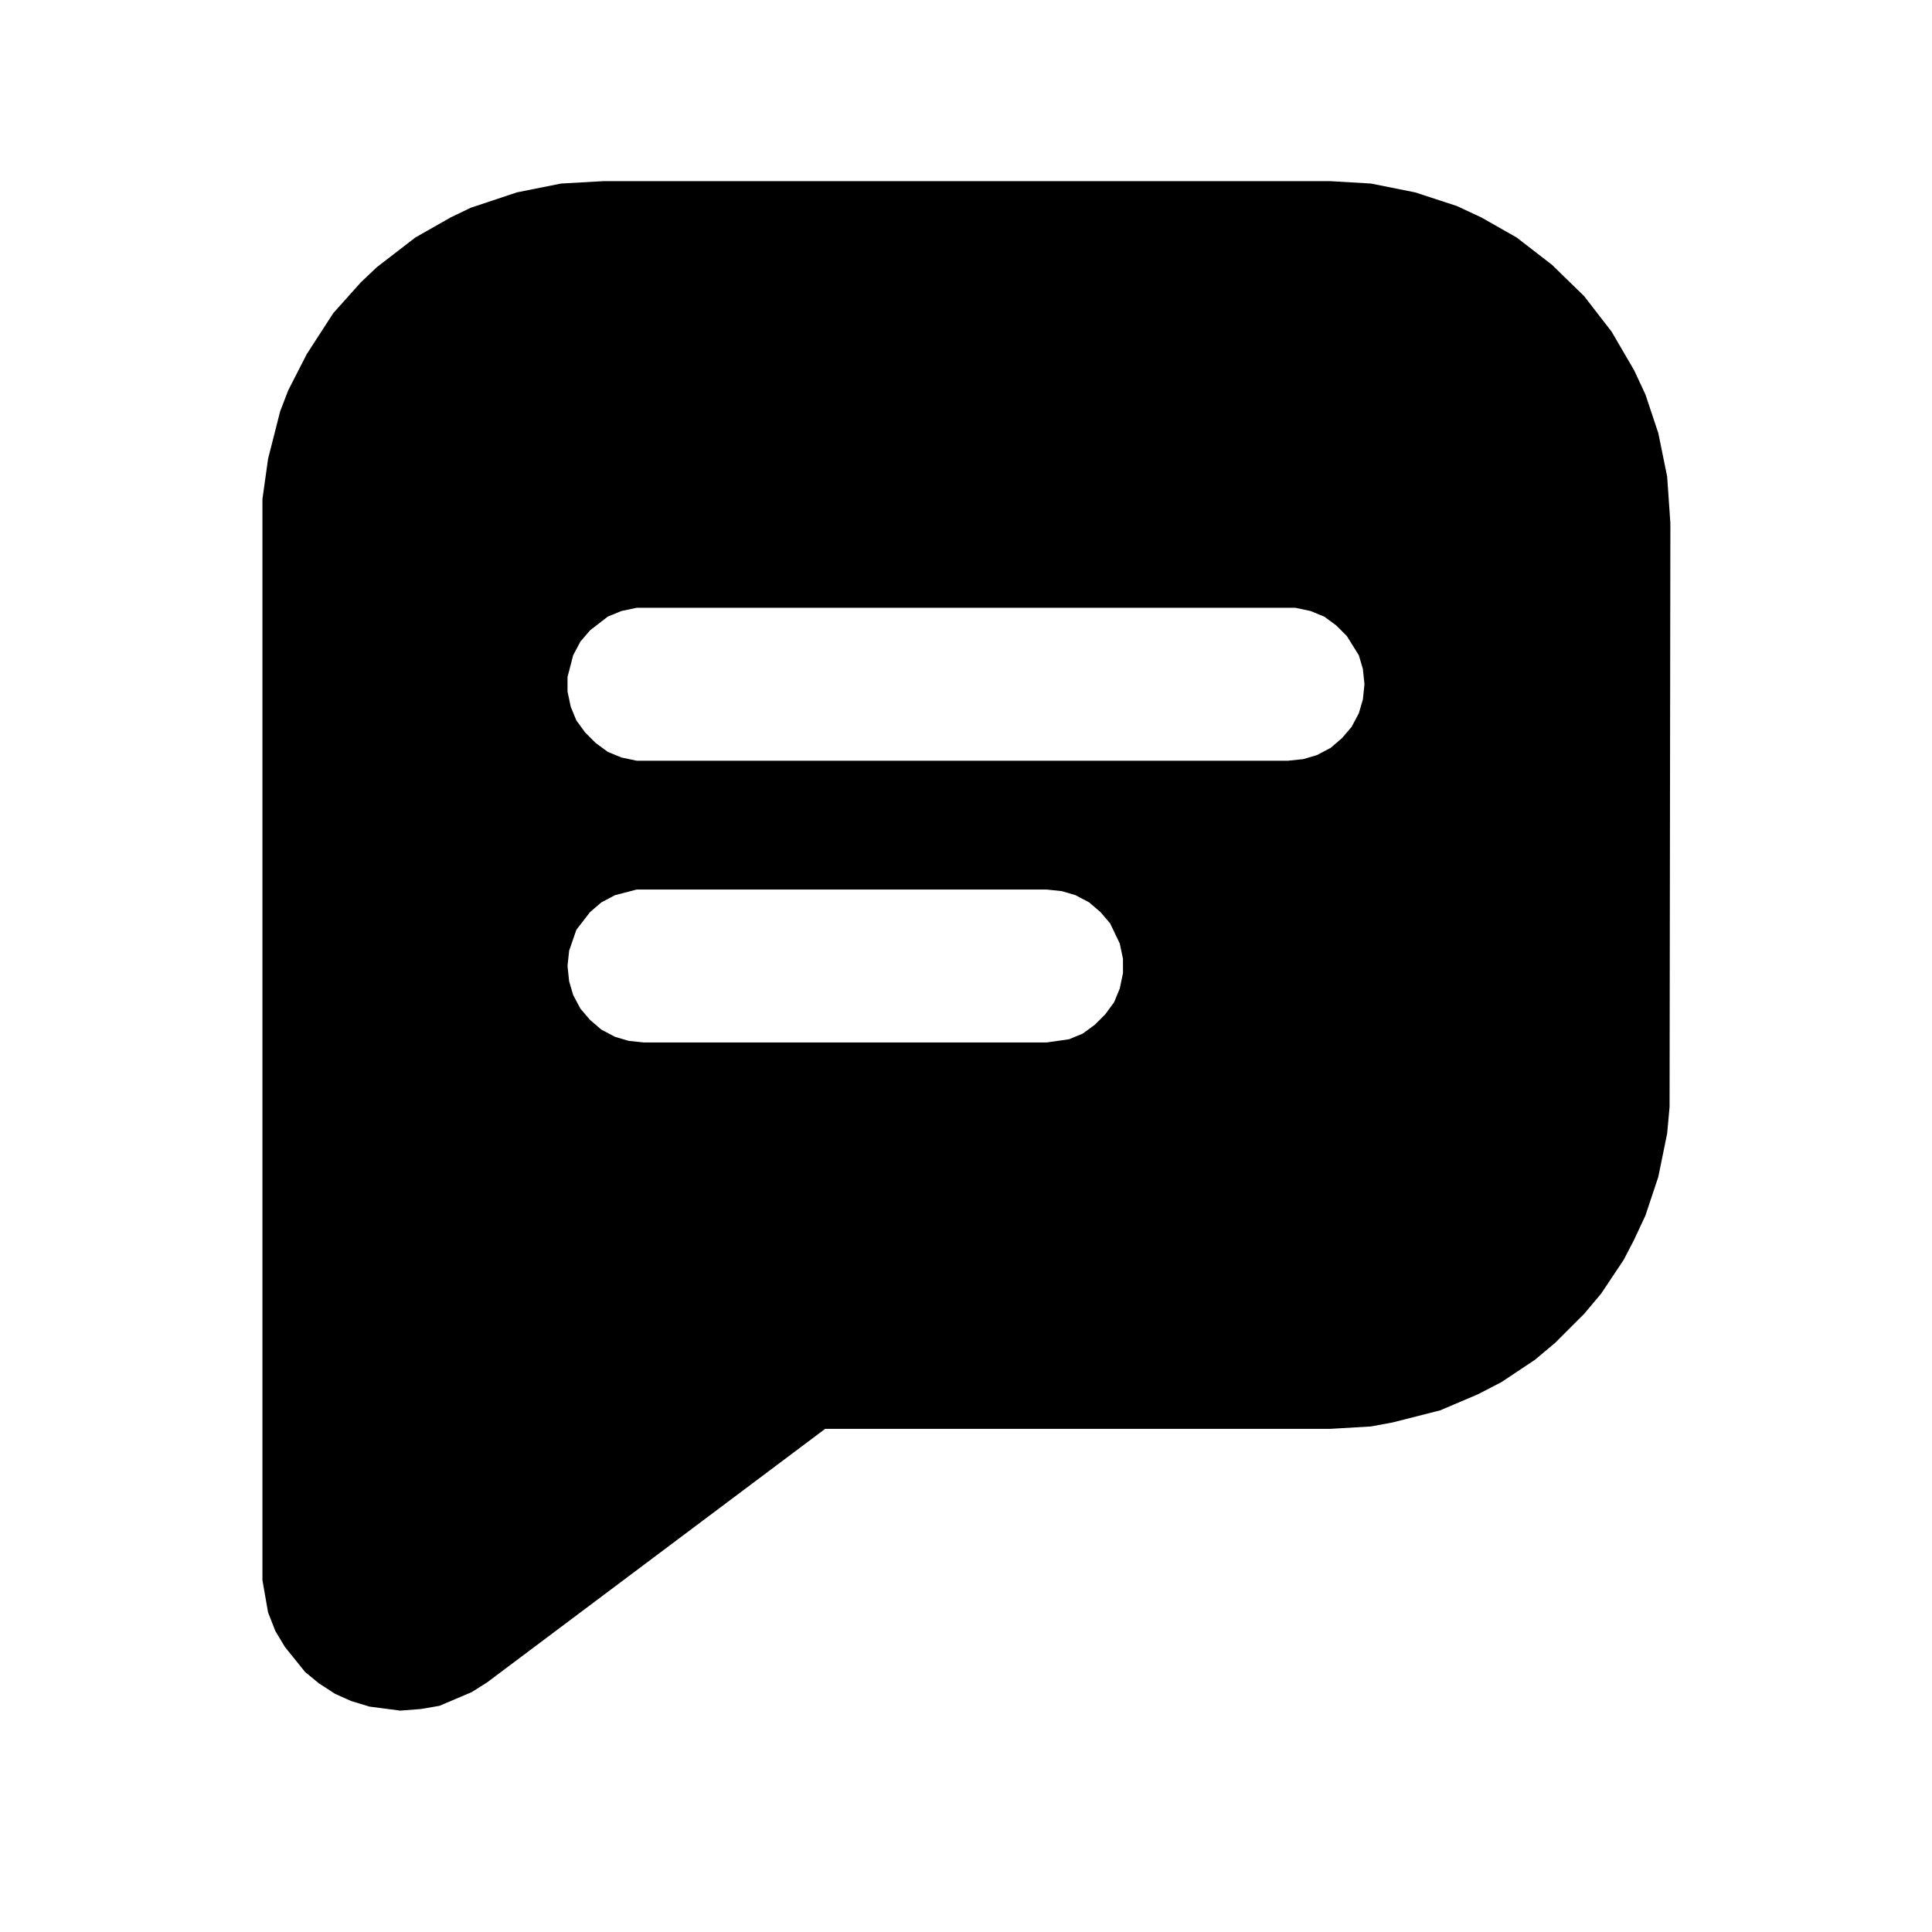
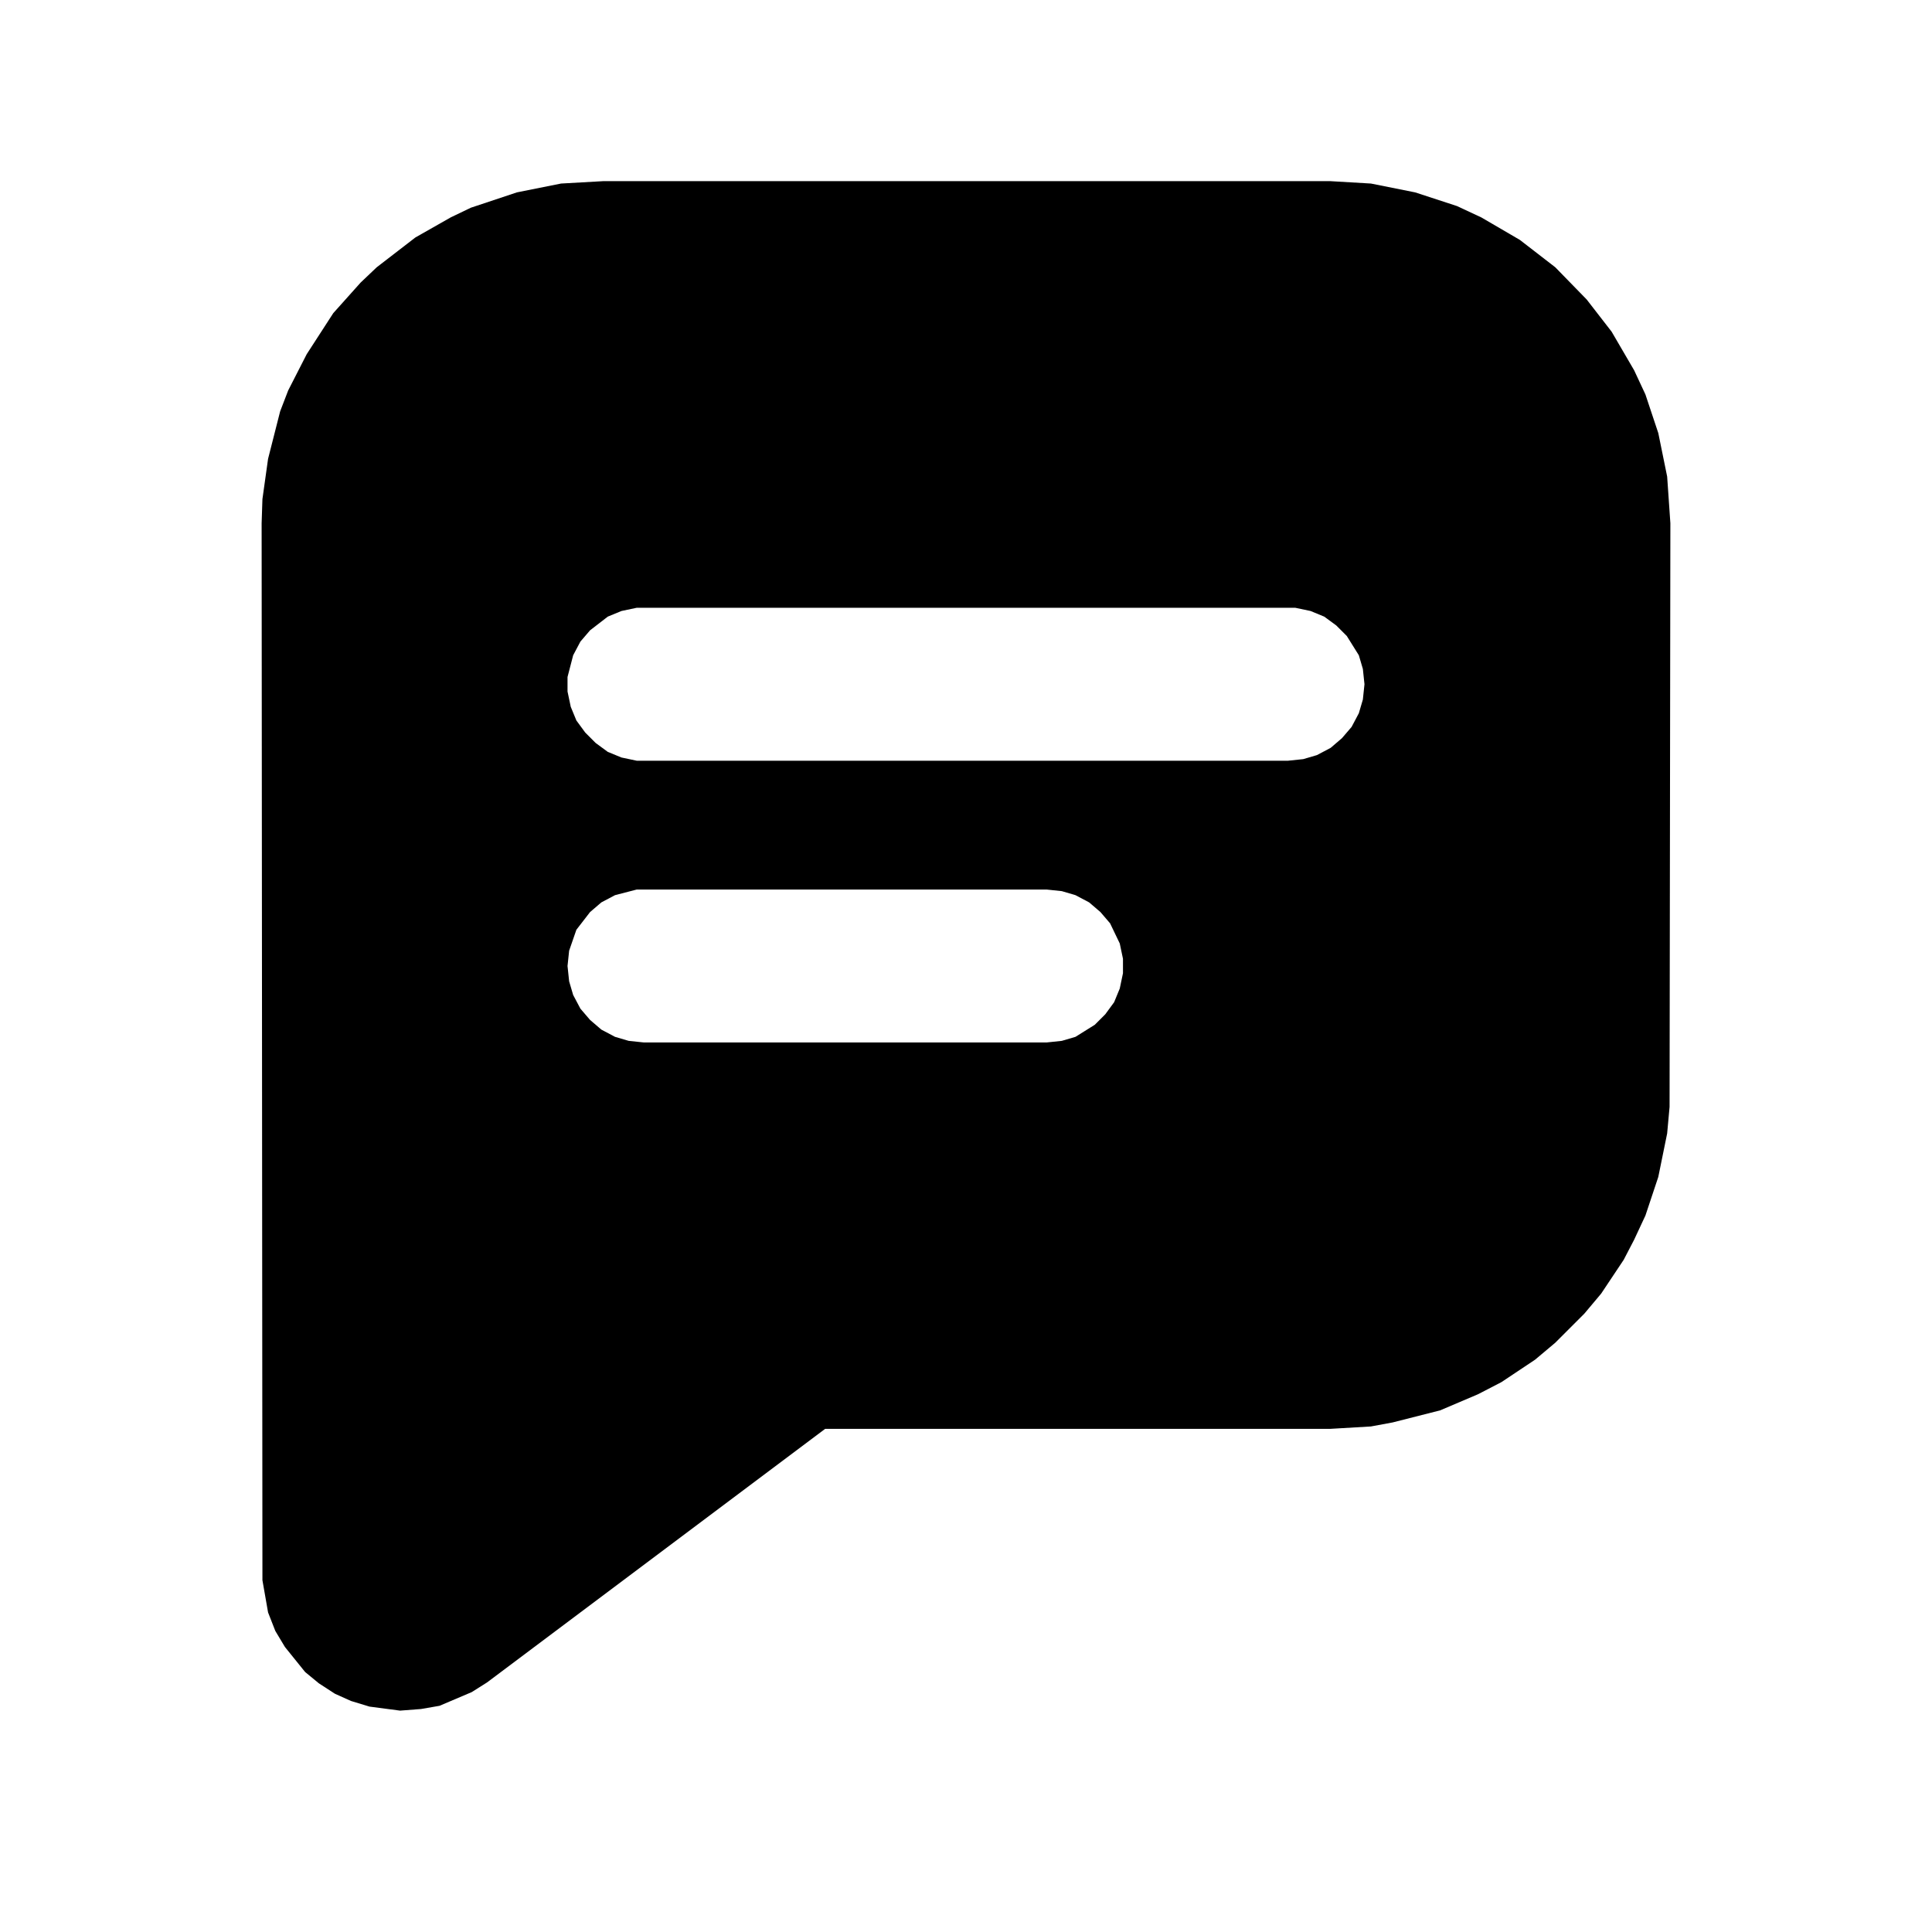
<svg xmlns="http://www.w3.org/2000/svg" viewBox="0 0 24 24" width="24" height="24" color="currentColor">
-   <path d="M3.26 6.20L3.26 19.63L3.33 20.03L3.42 20.26L3.54 20.46L3.79 20.77L3.96 20.91L4.16 21.04L4.36 21.13L4.59 21.20L4.97 21.25L5.23 21.23L5.46 21.19L5.86 21.02L6.05 20.90L10.25 17.75L16.52 17.75L17.03 17.72L17.30 17.67L17.89 17.52L18.36 17.32L18.65 17.17L19.07 16.89L19.32 16.68L19.68 16.32L19.89 16.07L20.17 15.65L20.30 15.40L20.44 15.10L20.60 14.62L20.71 14.08L20.74 13.75L20.75 6.50L20.71 5.92L20.60 5.38L20.44 4.90L20.30 4.60L20.02 4.12L19.68 3.68L19.28 3.29L18.84 2.95L18.40 2.70L18.10 2.56L17.58 2.39L17.03 2.28L16.52 2.25L7.50 2.25L6.97 2.28L6.42 2.39L5.85 2.58L5.60 2.70L5.16 2.95L4.68 3.32L4.48 3.51L4.14 3.89L3.81 4.40L3.58 4.85L3.48 5.11L3.33 5.70ZM16 9.45L7.91 9.45L7.72 9.41L7.55 9.34L7.40 9.23L7.27 9.10L7.16 8.95L7.09 8.78L7.05 8.59L7.05 8.41L7.12 8.14L7.21 7.97L7.33 7.83L7.55 7.66L7.72 7.59L7.91 7.55L16.09 7.55L16.28 7.59L16.45 7.66L16.60 7.77L16.73 7.90L16.88 8.14L16.93 8.31L16.95 8.50L16.93 8.69L16.88 8.86L16.79 9.03L16.67 9.17L16.53 9.29L16.36 9.38L16.19 9.43ZM13 12.95L8 12.95L7.81 12.93L7.64 12.88L7.47 12.79L7.33 12.67L7.21 12.53L7.12 12.36L7.07 12.19L7.05 12L7.07 11.81L7.16 11.55L7.33 11.33L7.47 11.21L7.64 11.12L7.91 11.05L13 11.05L13.19 11.07L13.36 11.12L13.53 11.21L13.67 11.33L13.79 11.47L13.91 11.72L13.95 11.91L13.95 12.09L13.91 12.28L13.84 12.45L13.73 12.60L13.60 12.73L13.45 12.84L13.28 12.91Z" fill="currentColor" fill-rule="evenodd" />
+   <path d="M3.25 6.50L3.26 19.63L3.33 20.03L3.42 20.26L3.54 20.46L3.79 20.77L3.96 20.91L4.16 21.04L4.36 21.13L4.59 21.20L4.97 21.25L5.23 21.23L5.46 21.19L5.86 21.02L6.05 20.90L10.25 17.75L16.52 17.75L17.03 17.72L17.30 17.67L17.89 17.52L18.36 17.32L18.65 17.17L19.07 16.89L19.32 16.68L19.68 16.32L19.89 16.07L20.17 15.65L20.30 15.40L20.44 15.10L20.60 14.62L20.71 14.08L20.74 13.75L20.75 6.50L20.71 5.92L20.60 5.38L20.44 4.90L20.30 4.60L20.02 4.12L19.71 3.72L19.32 3.32L18.88 2.98L18.40 2.70L18.10 2.56L17.58 2.39L17.03 2.28L16.52 2.25L7.50 2.25L6.97 2.28L6.42 2.39L5.85 2.58L5.60 2.70L5.16 2.95L4.68 3.32L4.48 3.51L4.14 3.89L3.81 4.40L3.58 4.85L3.48 5.11L3.33 5.70L3.26 6.20ZM16 9.45L7.91 9.45L7.72 9.41L7.55 9.34L7.40 9.23L7.27 9.10L7.16 8.95L7.09 8.78L7.05 8.59L7.05 8.41L7.12 8.14L7.21 7.97L7.33 7.83L7.55 7.66L7.72 7.59L7.91 7.55L16.09 7.55L16.28 7.59L16.45 7.66L16.60 7.77L16.73 7.90L16.88 8.14L16.93 8.31L16.95 8.50L16.93 8.69L16.88 8.86L16.79 9.03L16.67 9.17L16.53 9.29L16.36 9.38L16.19 9.43ZM13 12.95L8 12.95L7.81 12.93L7.64 12.88L7.47 12.79L7.33 12.67L7.21 12.53L7.12 12.36L7.07 12.19L7.05 12L7.07 11.81L7.16 11.55L7.33 11.33L7.47 11.21L7.64 11.12L7.91 11.05L13 11.05L13.19 11.07L13.36 11.12L13.53 11.21L13.67 11.33L13.79 11.47L13.91 11.72L13.95 11.91L13.95 12.09L13.91 12.28L13.84 12.45L13.73 12.60L13.60 12.73L13.36 12.88L13.19 12.93Z" fill="currentColor" fill-rule="evenodd" />
</svg>
